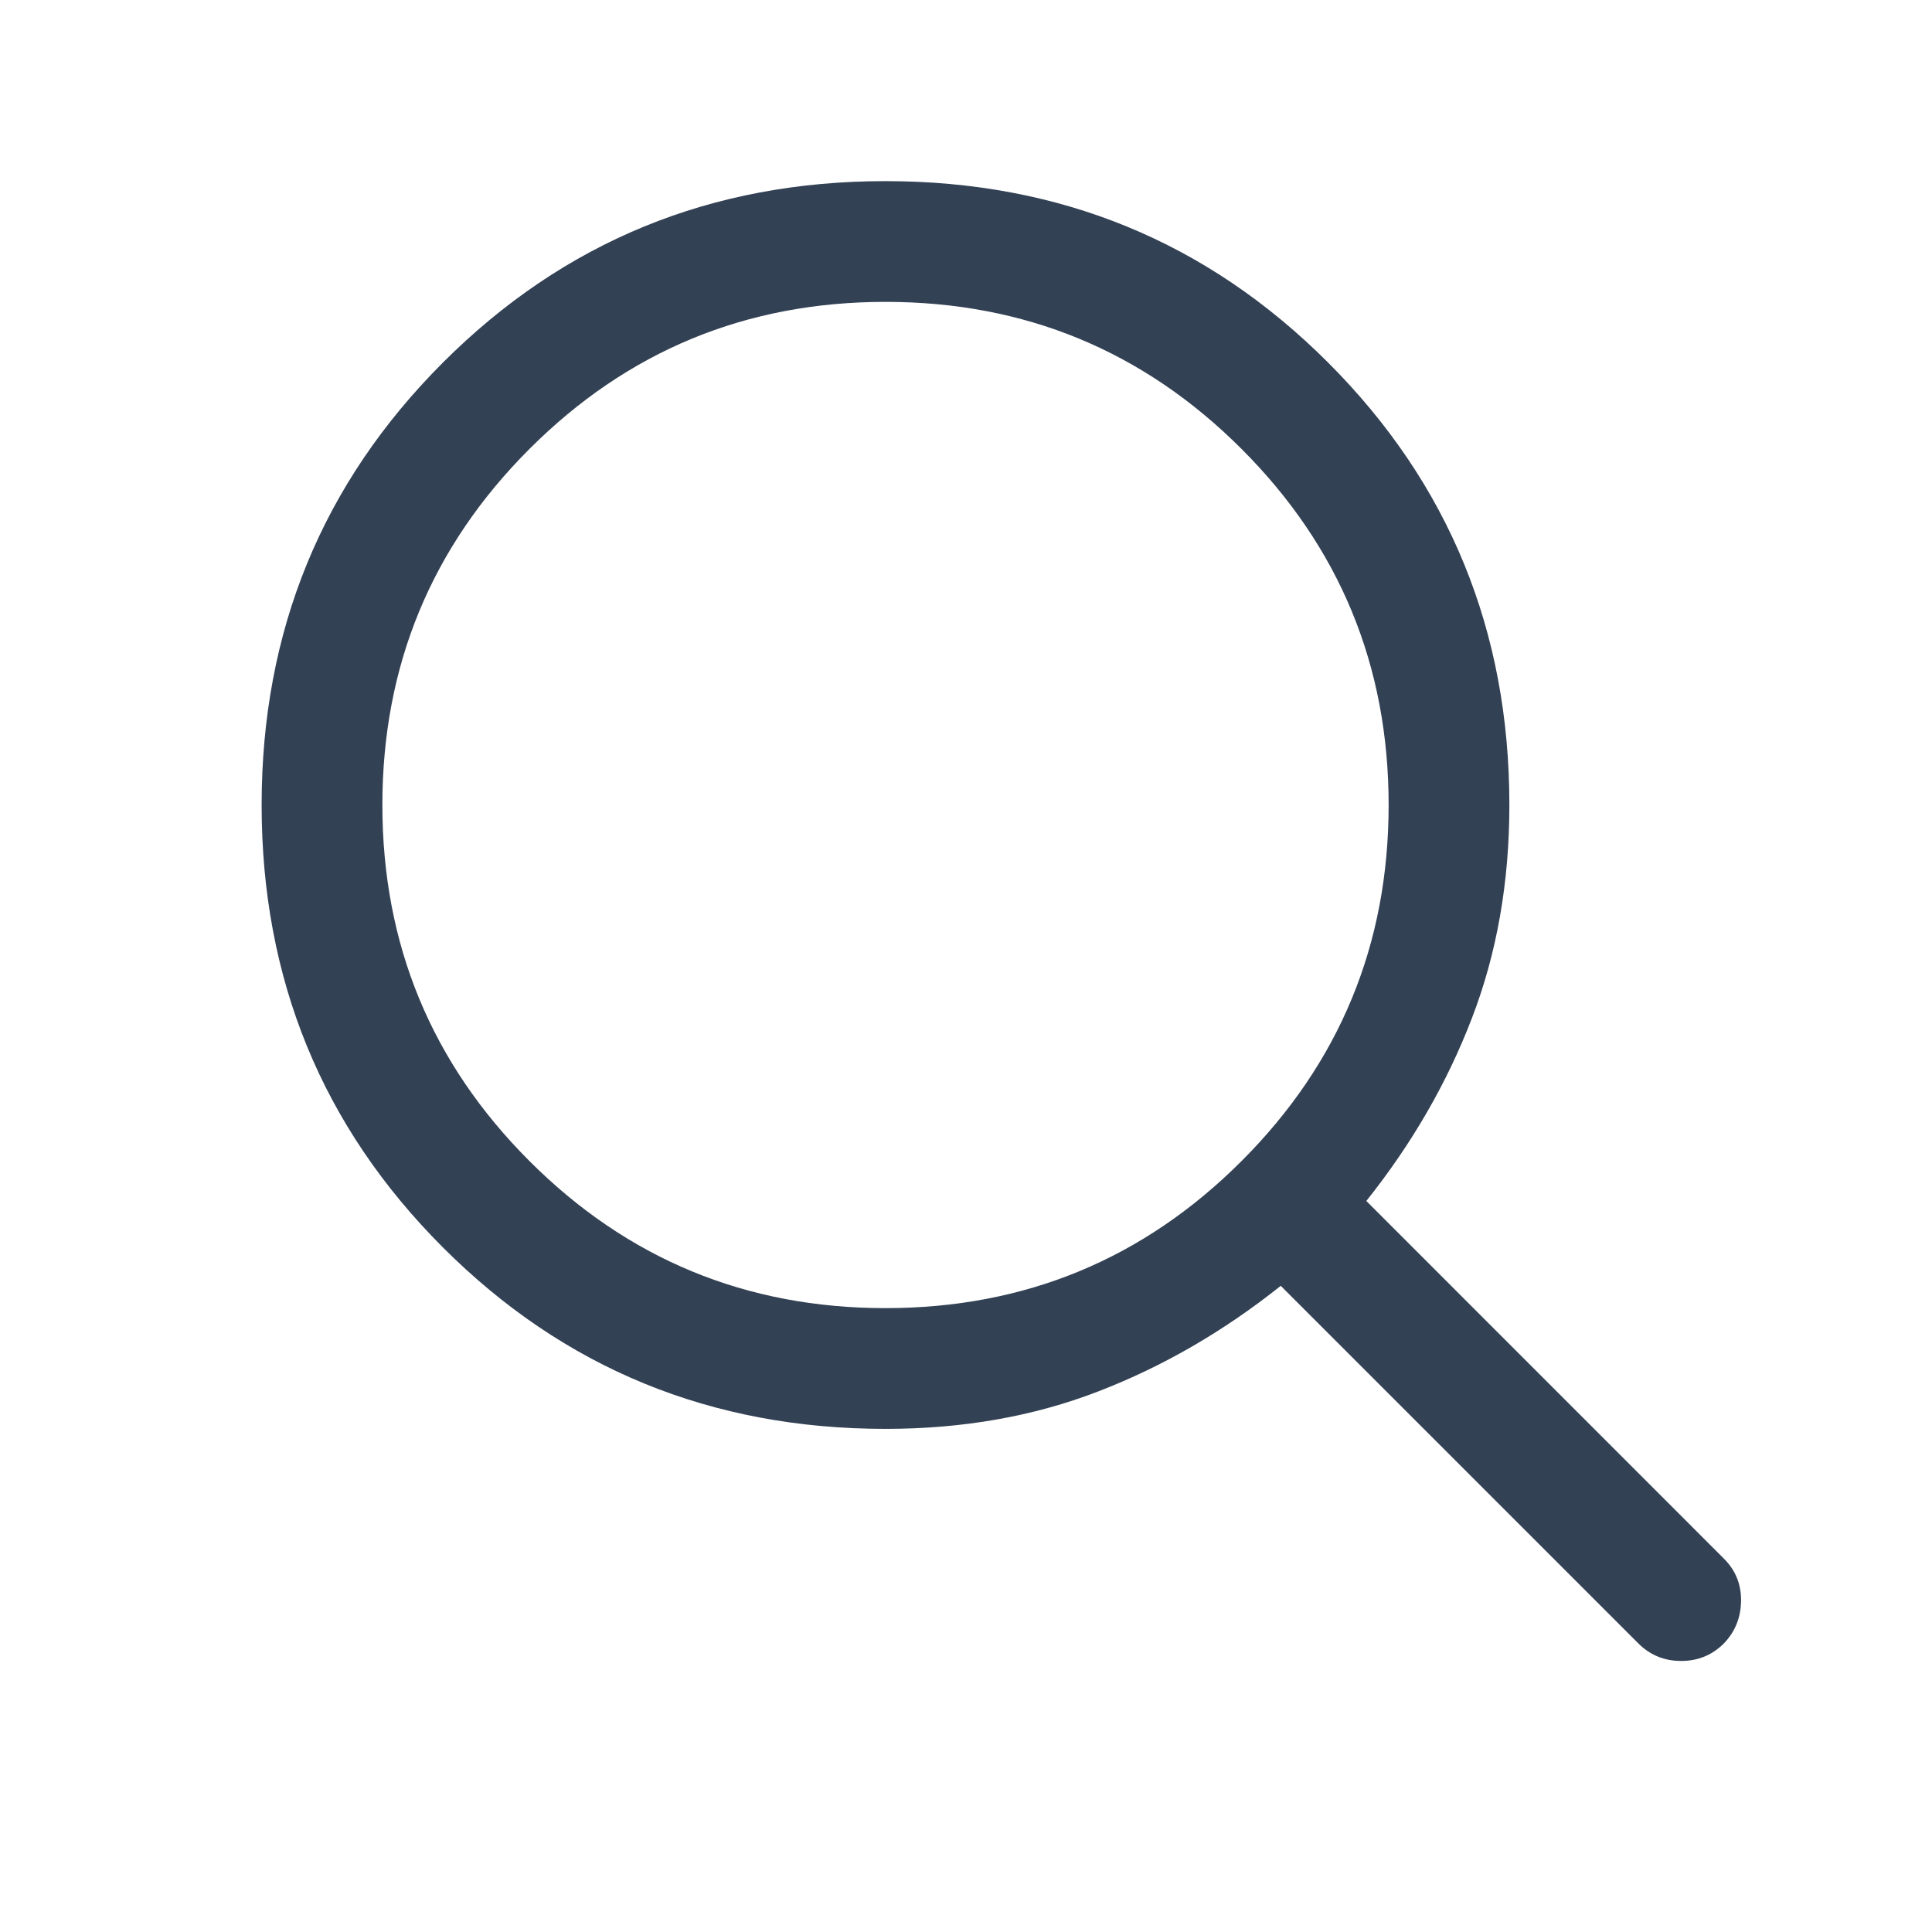
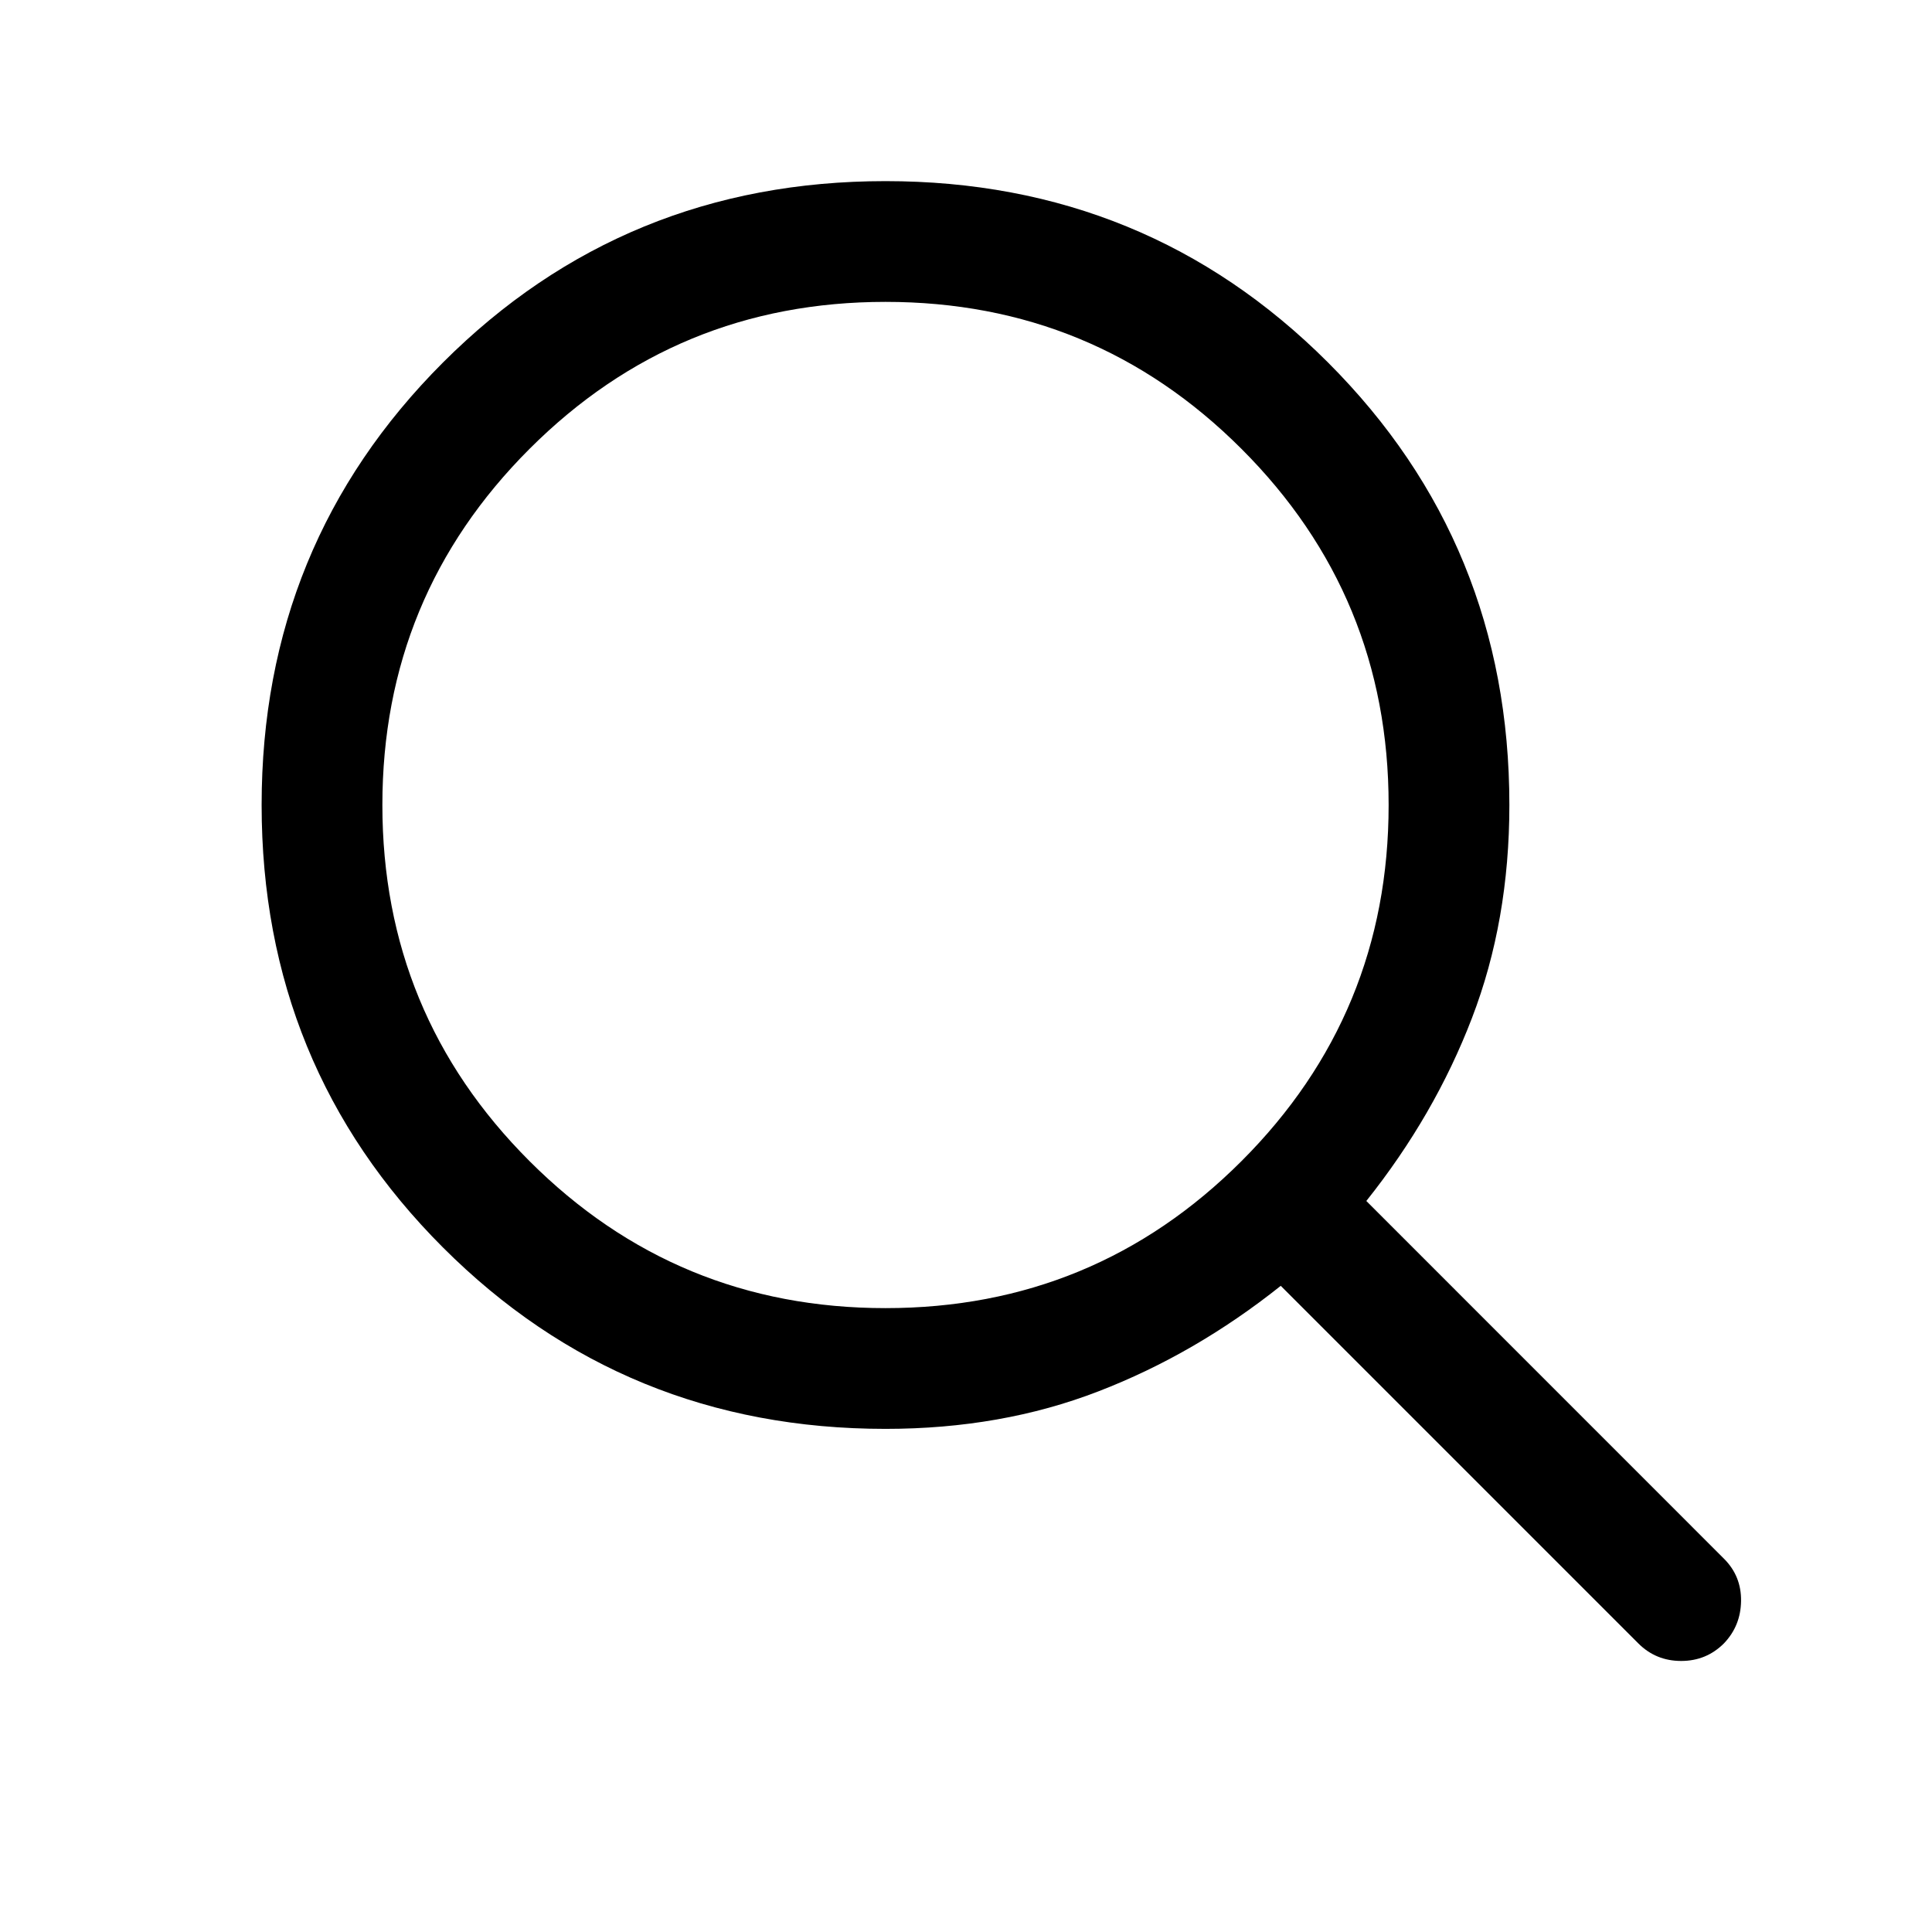
- <svg xmlns="http://www.w3.org/2000/svg" width="24" height="24" viewBox="0 0 24 24" fill="#334155">
+ <svg xmlns="http://www.w3.org/2000/svg" width="24" height="24" viewBox="0 0 24 24" fill="currentColor">
  <mask id="mask0_1400_15973" style="mask-type:alpha" maskUnits="userSpaceOnUse" x="0" y="0" width="24" height="24">
    <rect width="24" height="24" fill="#D9D9D9" />
  </mask>
  <g mask="url(#mask0_1400_15973)">
    <path d="M11 17.75C8.837 17.75 7.005 16.999 5.503 15.497C4.001 13.995 3.25 12.163 3.25 10C3.25 7.837 4.001 6.005 5.503 4.503C7.005 3.001 8.837 2.25 11 2.25C13.163 2.25 14.995 3.001 16.497 4.503C17.999 6.005 18.75 7.837 18.75 10C18.75 10.959 18.595 11.841 18.285 12.647C17.976 13.453 17.538 14.21 16.973 14.919L21.415 19.362C21.56 19.506 21.631 19.682 21.628 19.889C21.625 20.095 21.554 20.27 21.415 20.415C21.27 20.56 21.093 20.633 20.884 20.633C20.674 20.633 20.497 20.56 20.352 20.415L15.91 15.973C15.201 16.538 14.445 16.976 13.642 17.285C12.84 17.595 11.959 17.75 11 17.75ZM11 16.25C12.731 16.25 14.205 15.641 15.423 14.423C16.641 13.205 17.25 11.731 17.25 10C17.25 8.269 16.641 6.795 15.423 5.577C14.205 4.359 12.731 3.75 11 3.75C9.269 3.75 7.795 4.359 6.577 5.577C5.359 6.795 4.75 8.269 4.75 10C4.75 11.731 5.359 13.205 6.577 14.423C7.795 15.641 9.269 16.25 11 16.25Z" />
  </g>
</svg>
